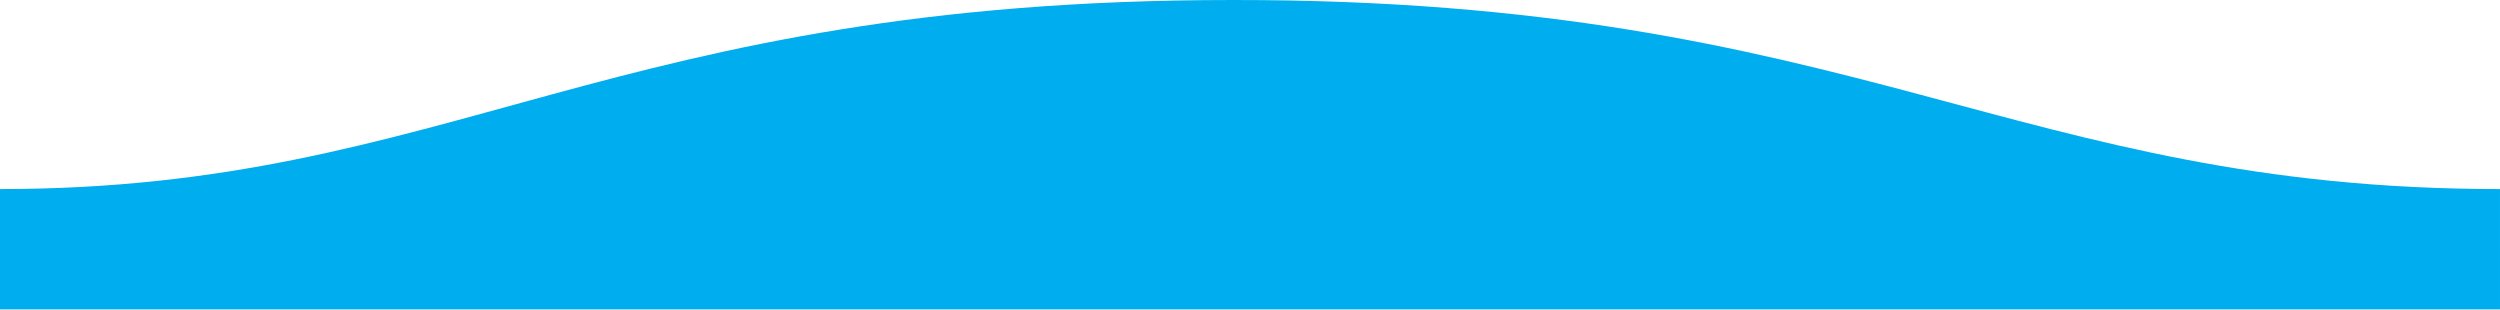
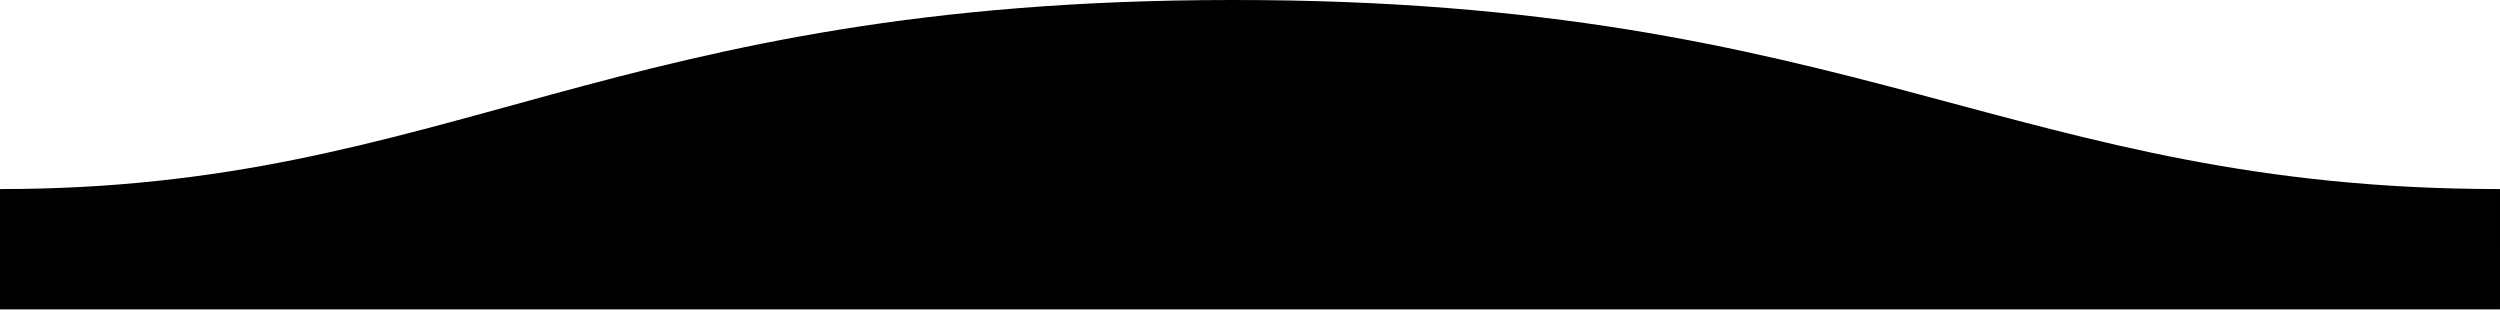
<svg xmlns="http://www.w3.org/2000/svg" width="1600" height="198">
  <defs>
    <linearGradient id="a" x1="50%" x2="50%" y1="-10.959%" y2="100%">
      <stop stop-color="#57BBC1" stop-opacity=".25" offset="0%" />
      <stop stop-color="#015871" offset="100%" />
    </linearGradient>
  </defs>
-   <path fill="#00AEEF" fill-rule="evenodd" d="M.005 121C311 121 409.898-.25 811 0c400 0 500 121 789 121v77H0s.005-48 .005-77z" transform="matrix(-1 0 0 1 1600 0)" />
+   <path fill="black" fill-rule="evenodd" d="M.005 121C311 121 409.898-.25 811 0c400 0 500 121 789 121v77H0s.005-48 .005-77z" transform="matrix(-1 0 0 1 1600 0)" />
</svg>
